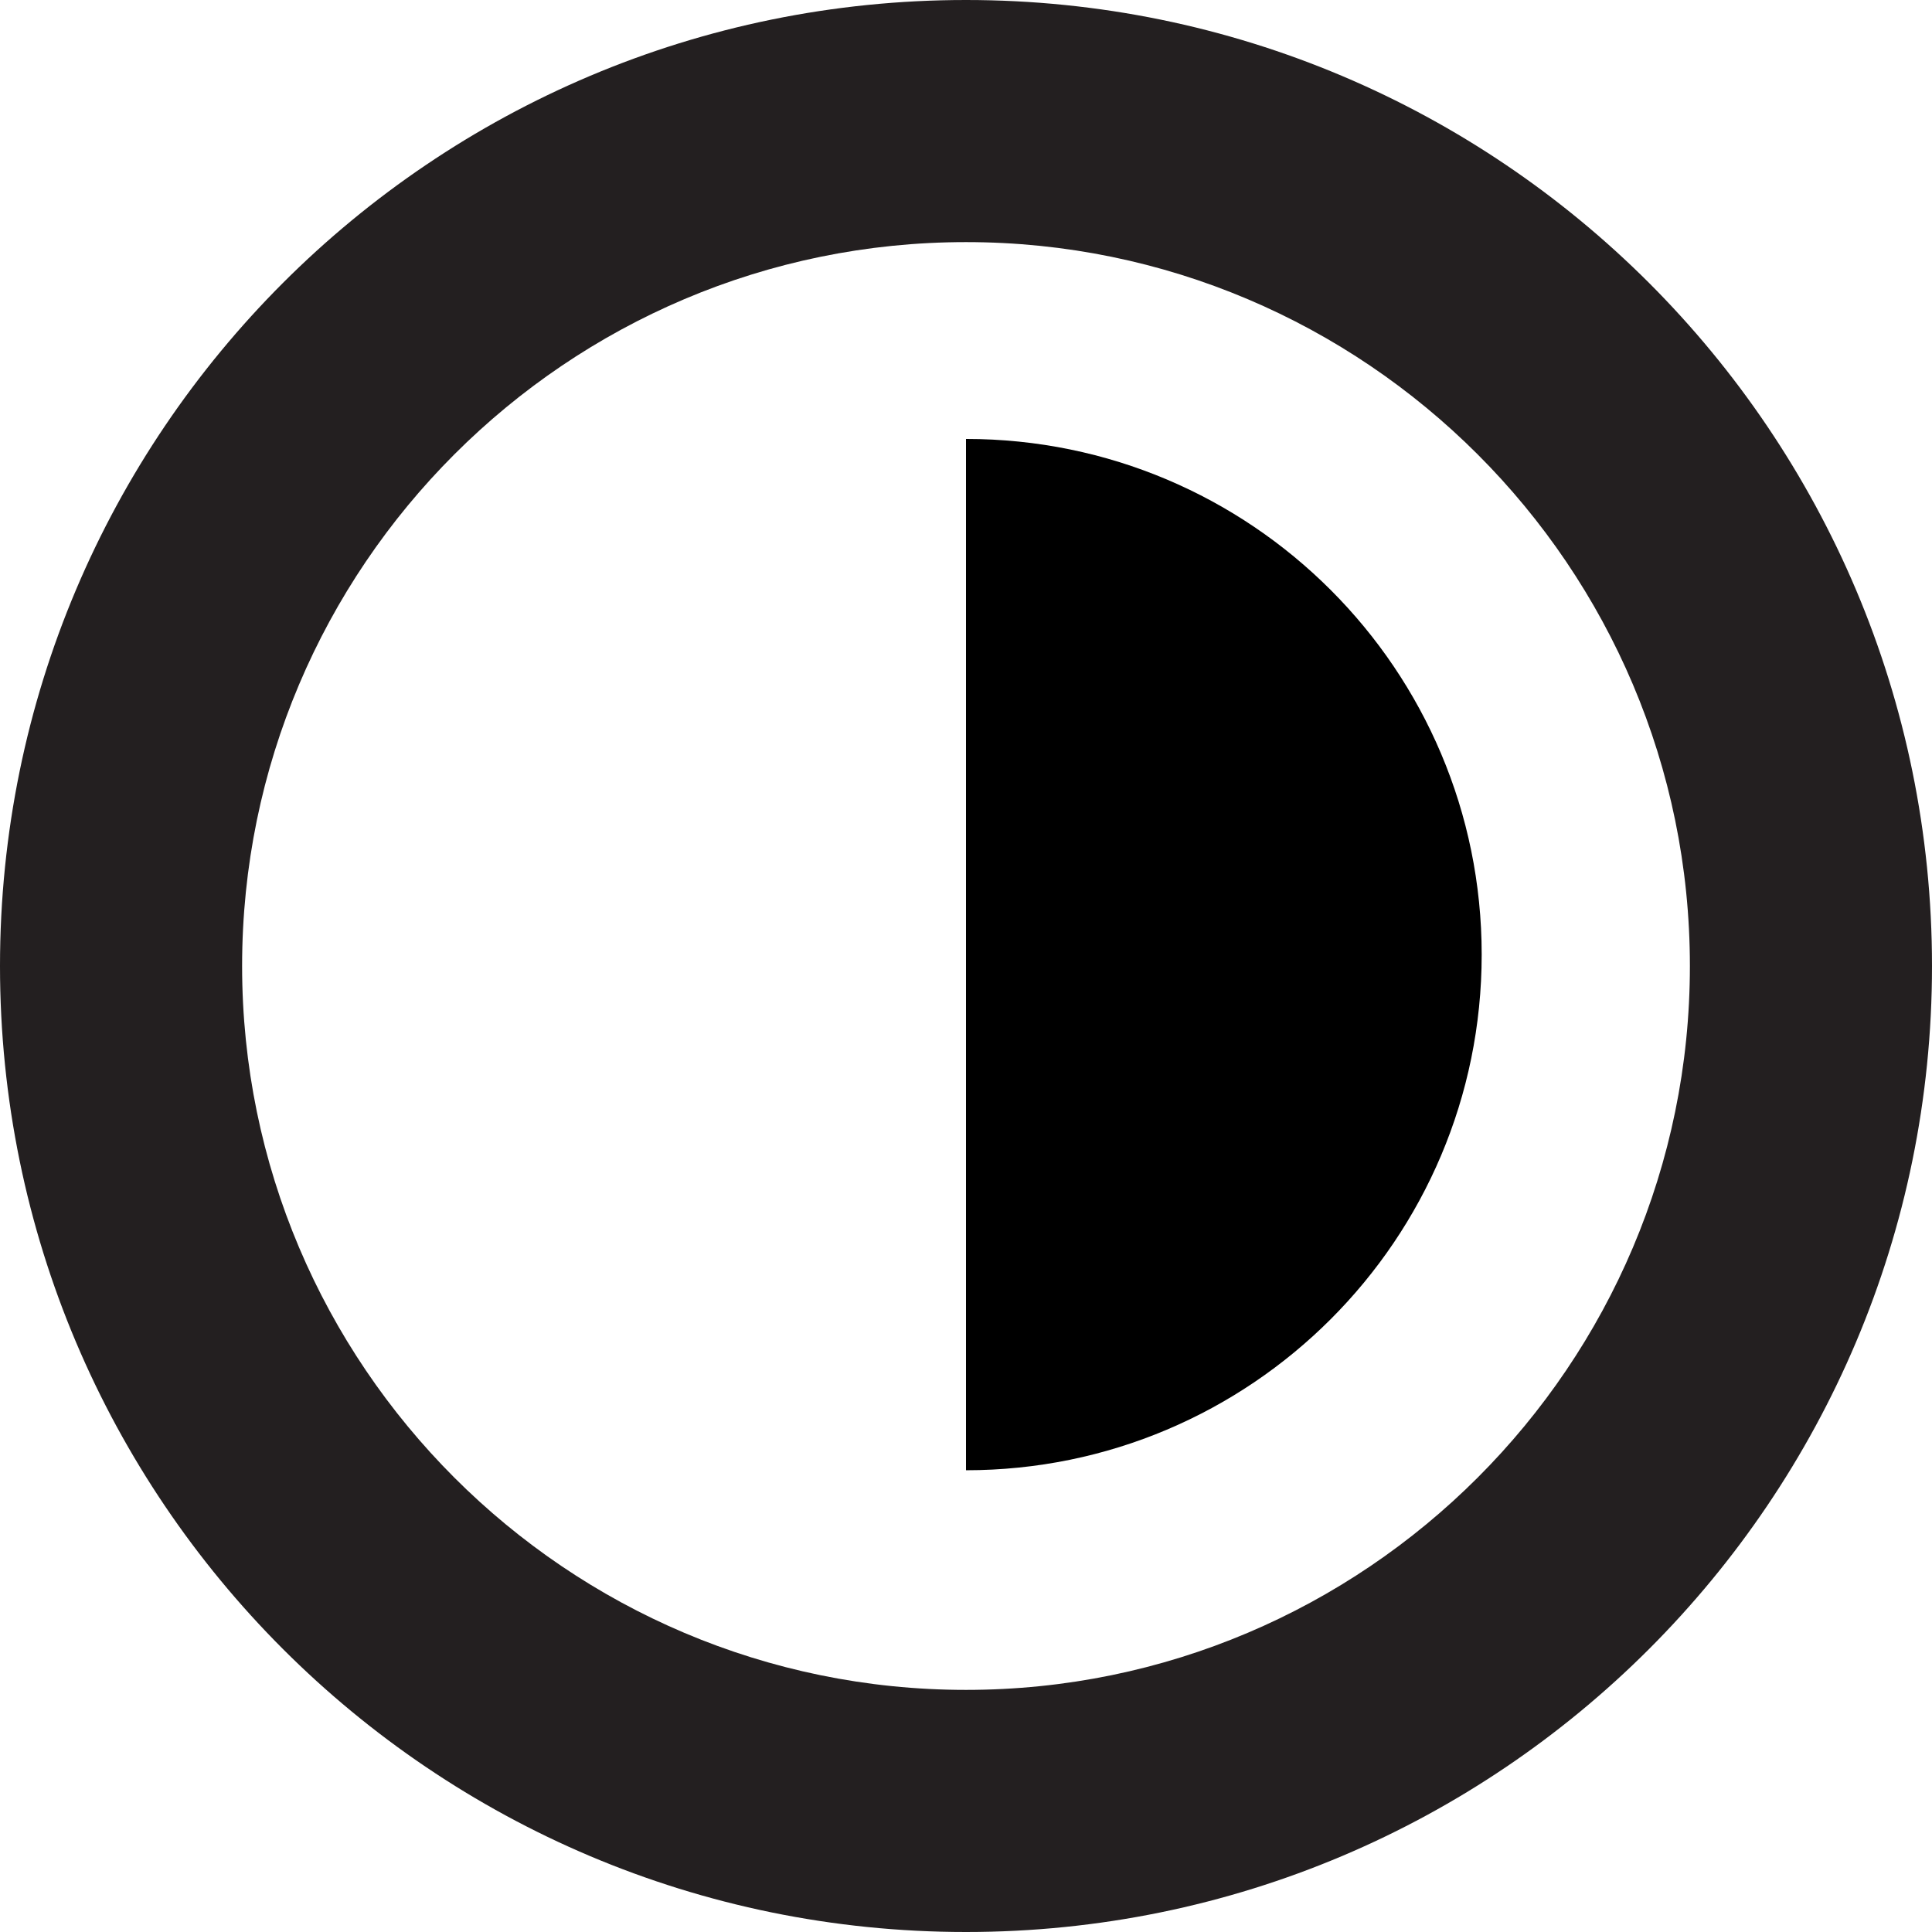
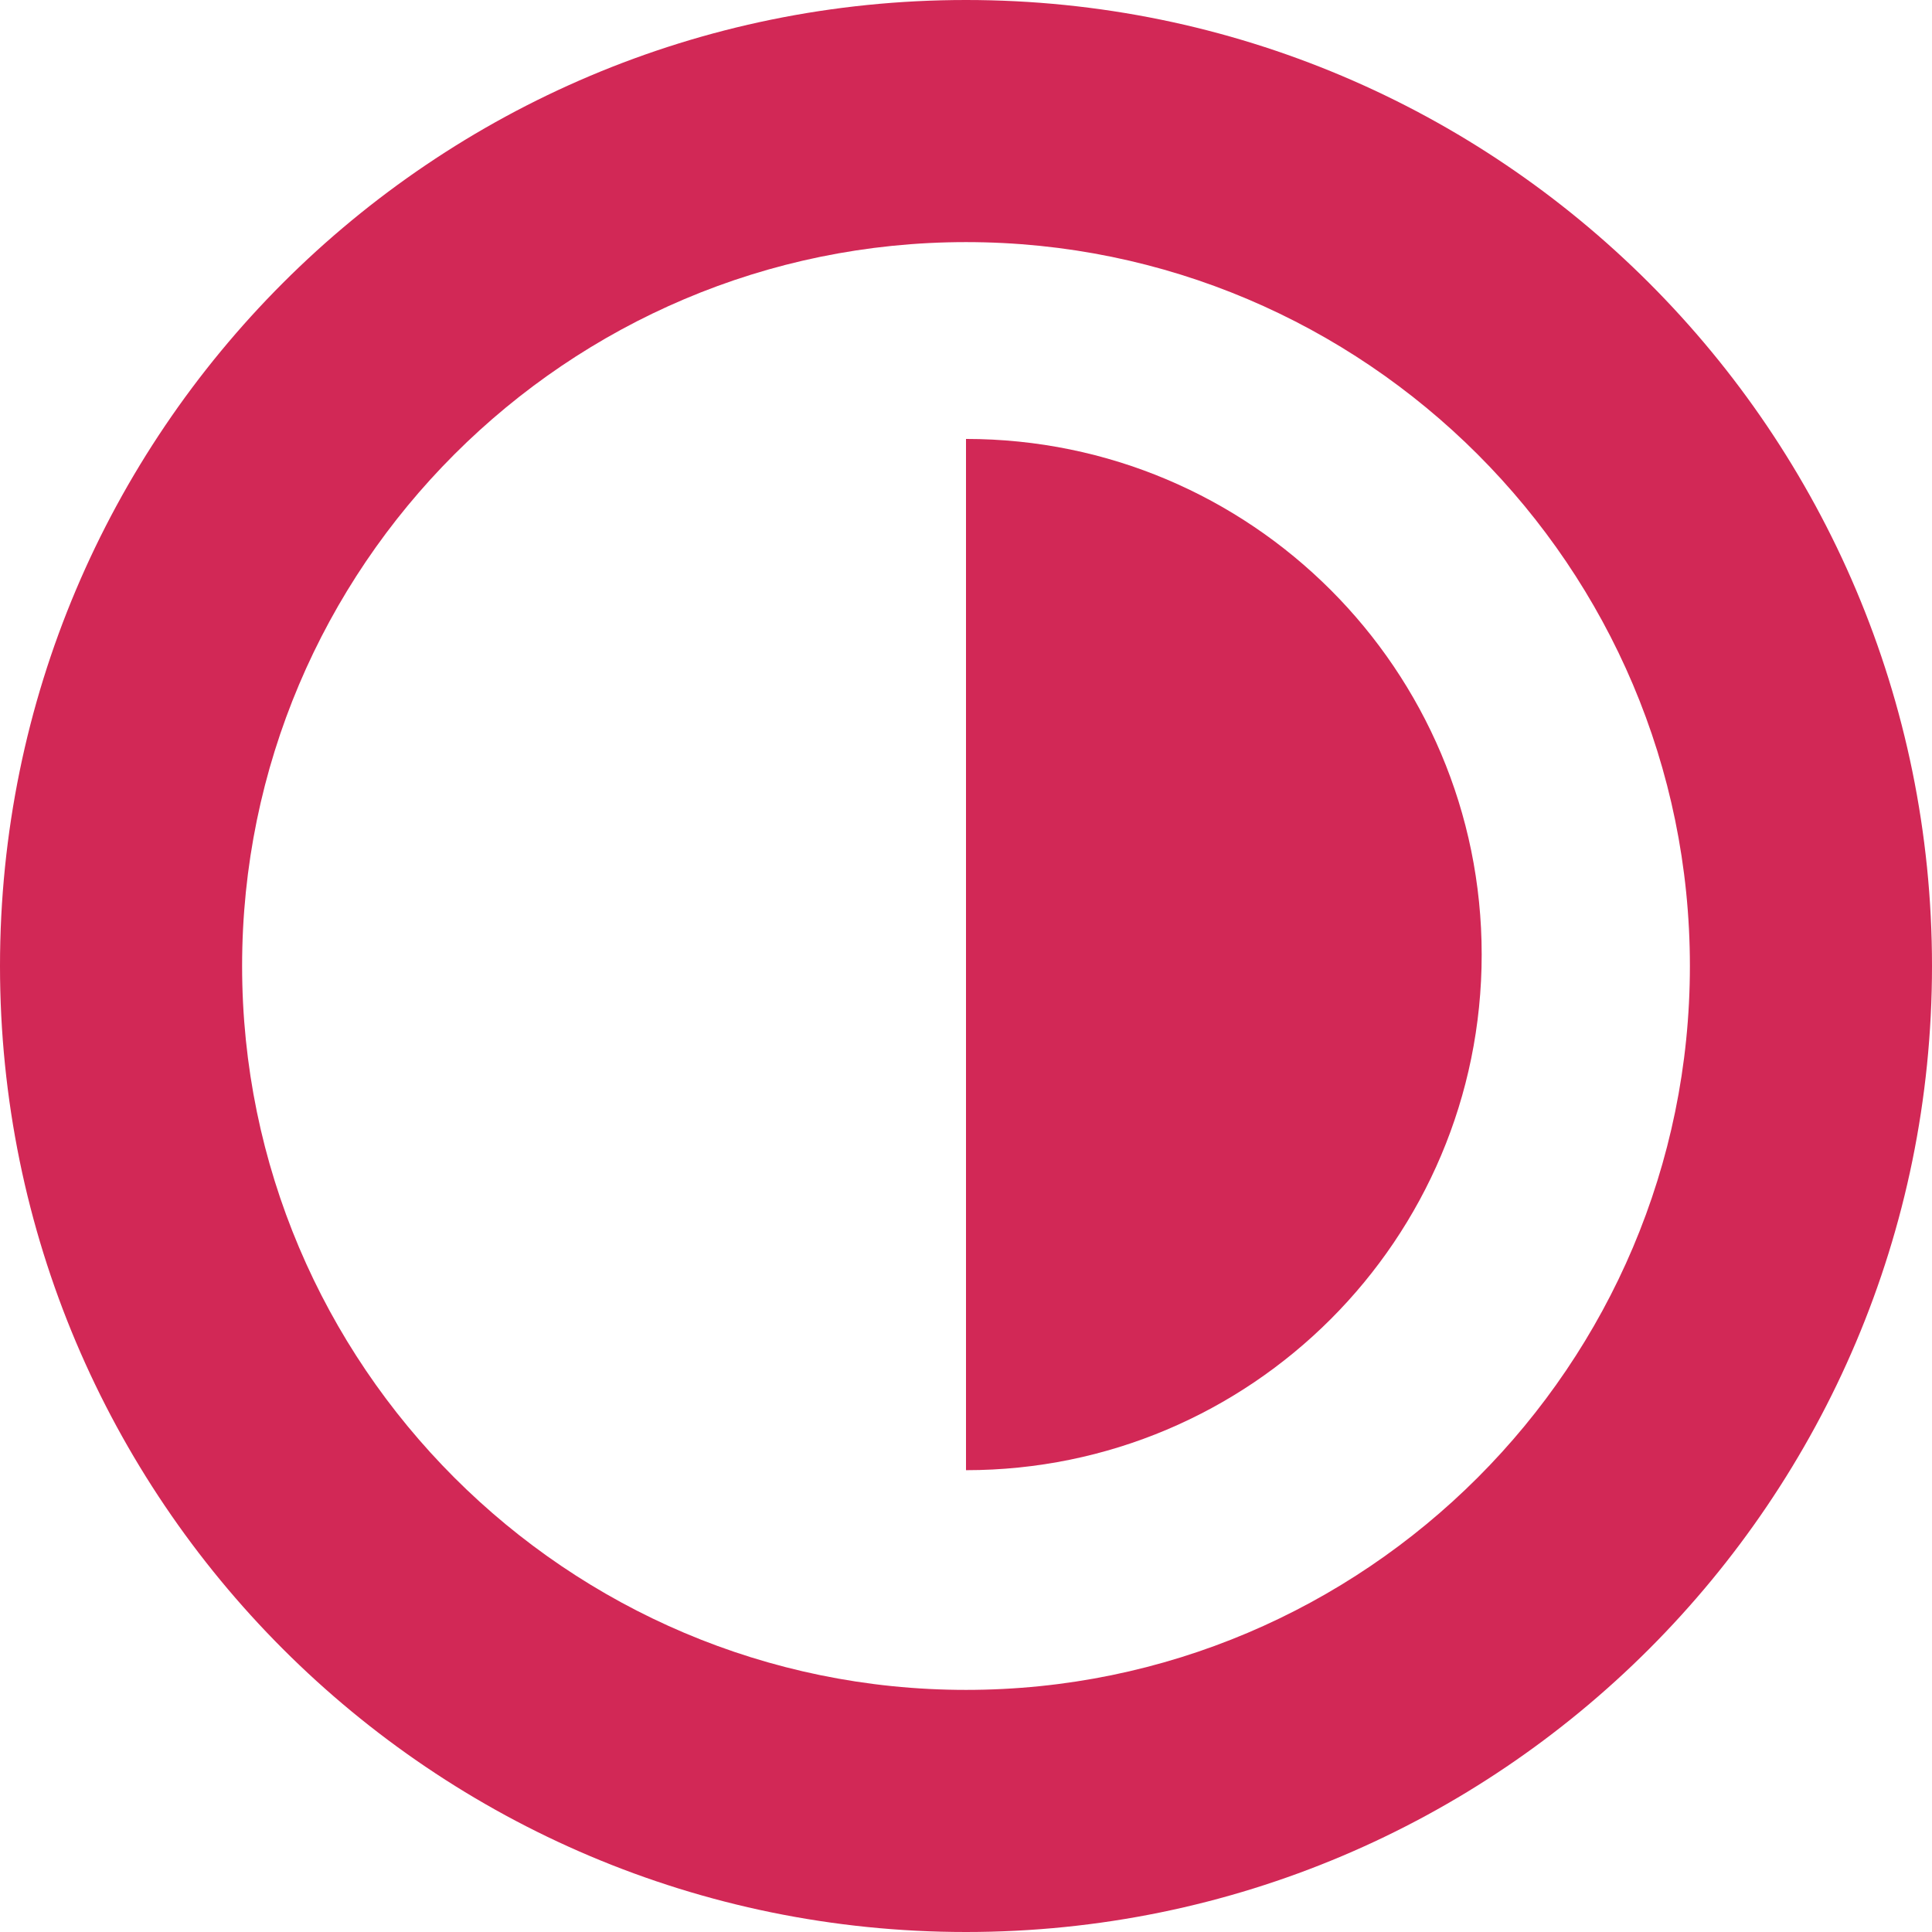
- <svg xmlns="http://www.w3.org/2000/svg" version="1.0" id="Layer_1" x="0px" y="0px" width="31.92px" height="31.92px" viewBox="-35.422 -7.96 31.92 31.92" enable-background="new -35.422 -7.96 31.92 31.92" xml:space="preserve">
-   <path fill="#231F20" d="M-19.462-3.96c6.595,0,11.96,5.365,11.96,11.96s-5.365,11.96-11.96,11.96S-31.422,14.595-31.422,8 S-26.057-3.96-19.462-3.96 M-19.462-7.96c-8.814,0-15.96,7.145-15.96,15.96c0,8.813,7.146,15.96,15.96,15.96S-3.502,16.813-3.502,8 C-3.502-0.815-10.648-7.96-19.462-7.96L-19.462-7.96z" />
-   <path d="M-19.462,16.331c4.706,0,8.52-3.813,8.52-8.52c0-4.705-3.813-8.519-8.52-8.519" />
+ <svg xmlns="http://www.w3.org/2000/svg" version="1" width="31.92" height="31.92" viewBox="-35.422 -7.96 31.92 31.92">
+   <path fill="#d22856" d="M-19.462-3.96c6.595 0 11.96 5.365 11.96 11.96s-5.365 11.96-11.96 11.96-11.96-5.365-11.96-11.96 5.365-11.96 11.96-11.96m0-4c-8.814 0-15.96 7.145-15.96 15.96 0 8.813 7.146 15.96 15.96 15.96S-3.502 16.813-3.502 8c0-8.815-7.146-15.96-15.96-15.96z" />
+   <path fill="#d22856" d="M-19.462 16.33c4.706 0 8.52-3.812 8.52-8.52 0-4.704-3.813-8.518-8.52-8.518" />
</svg>
